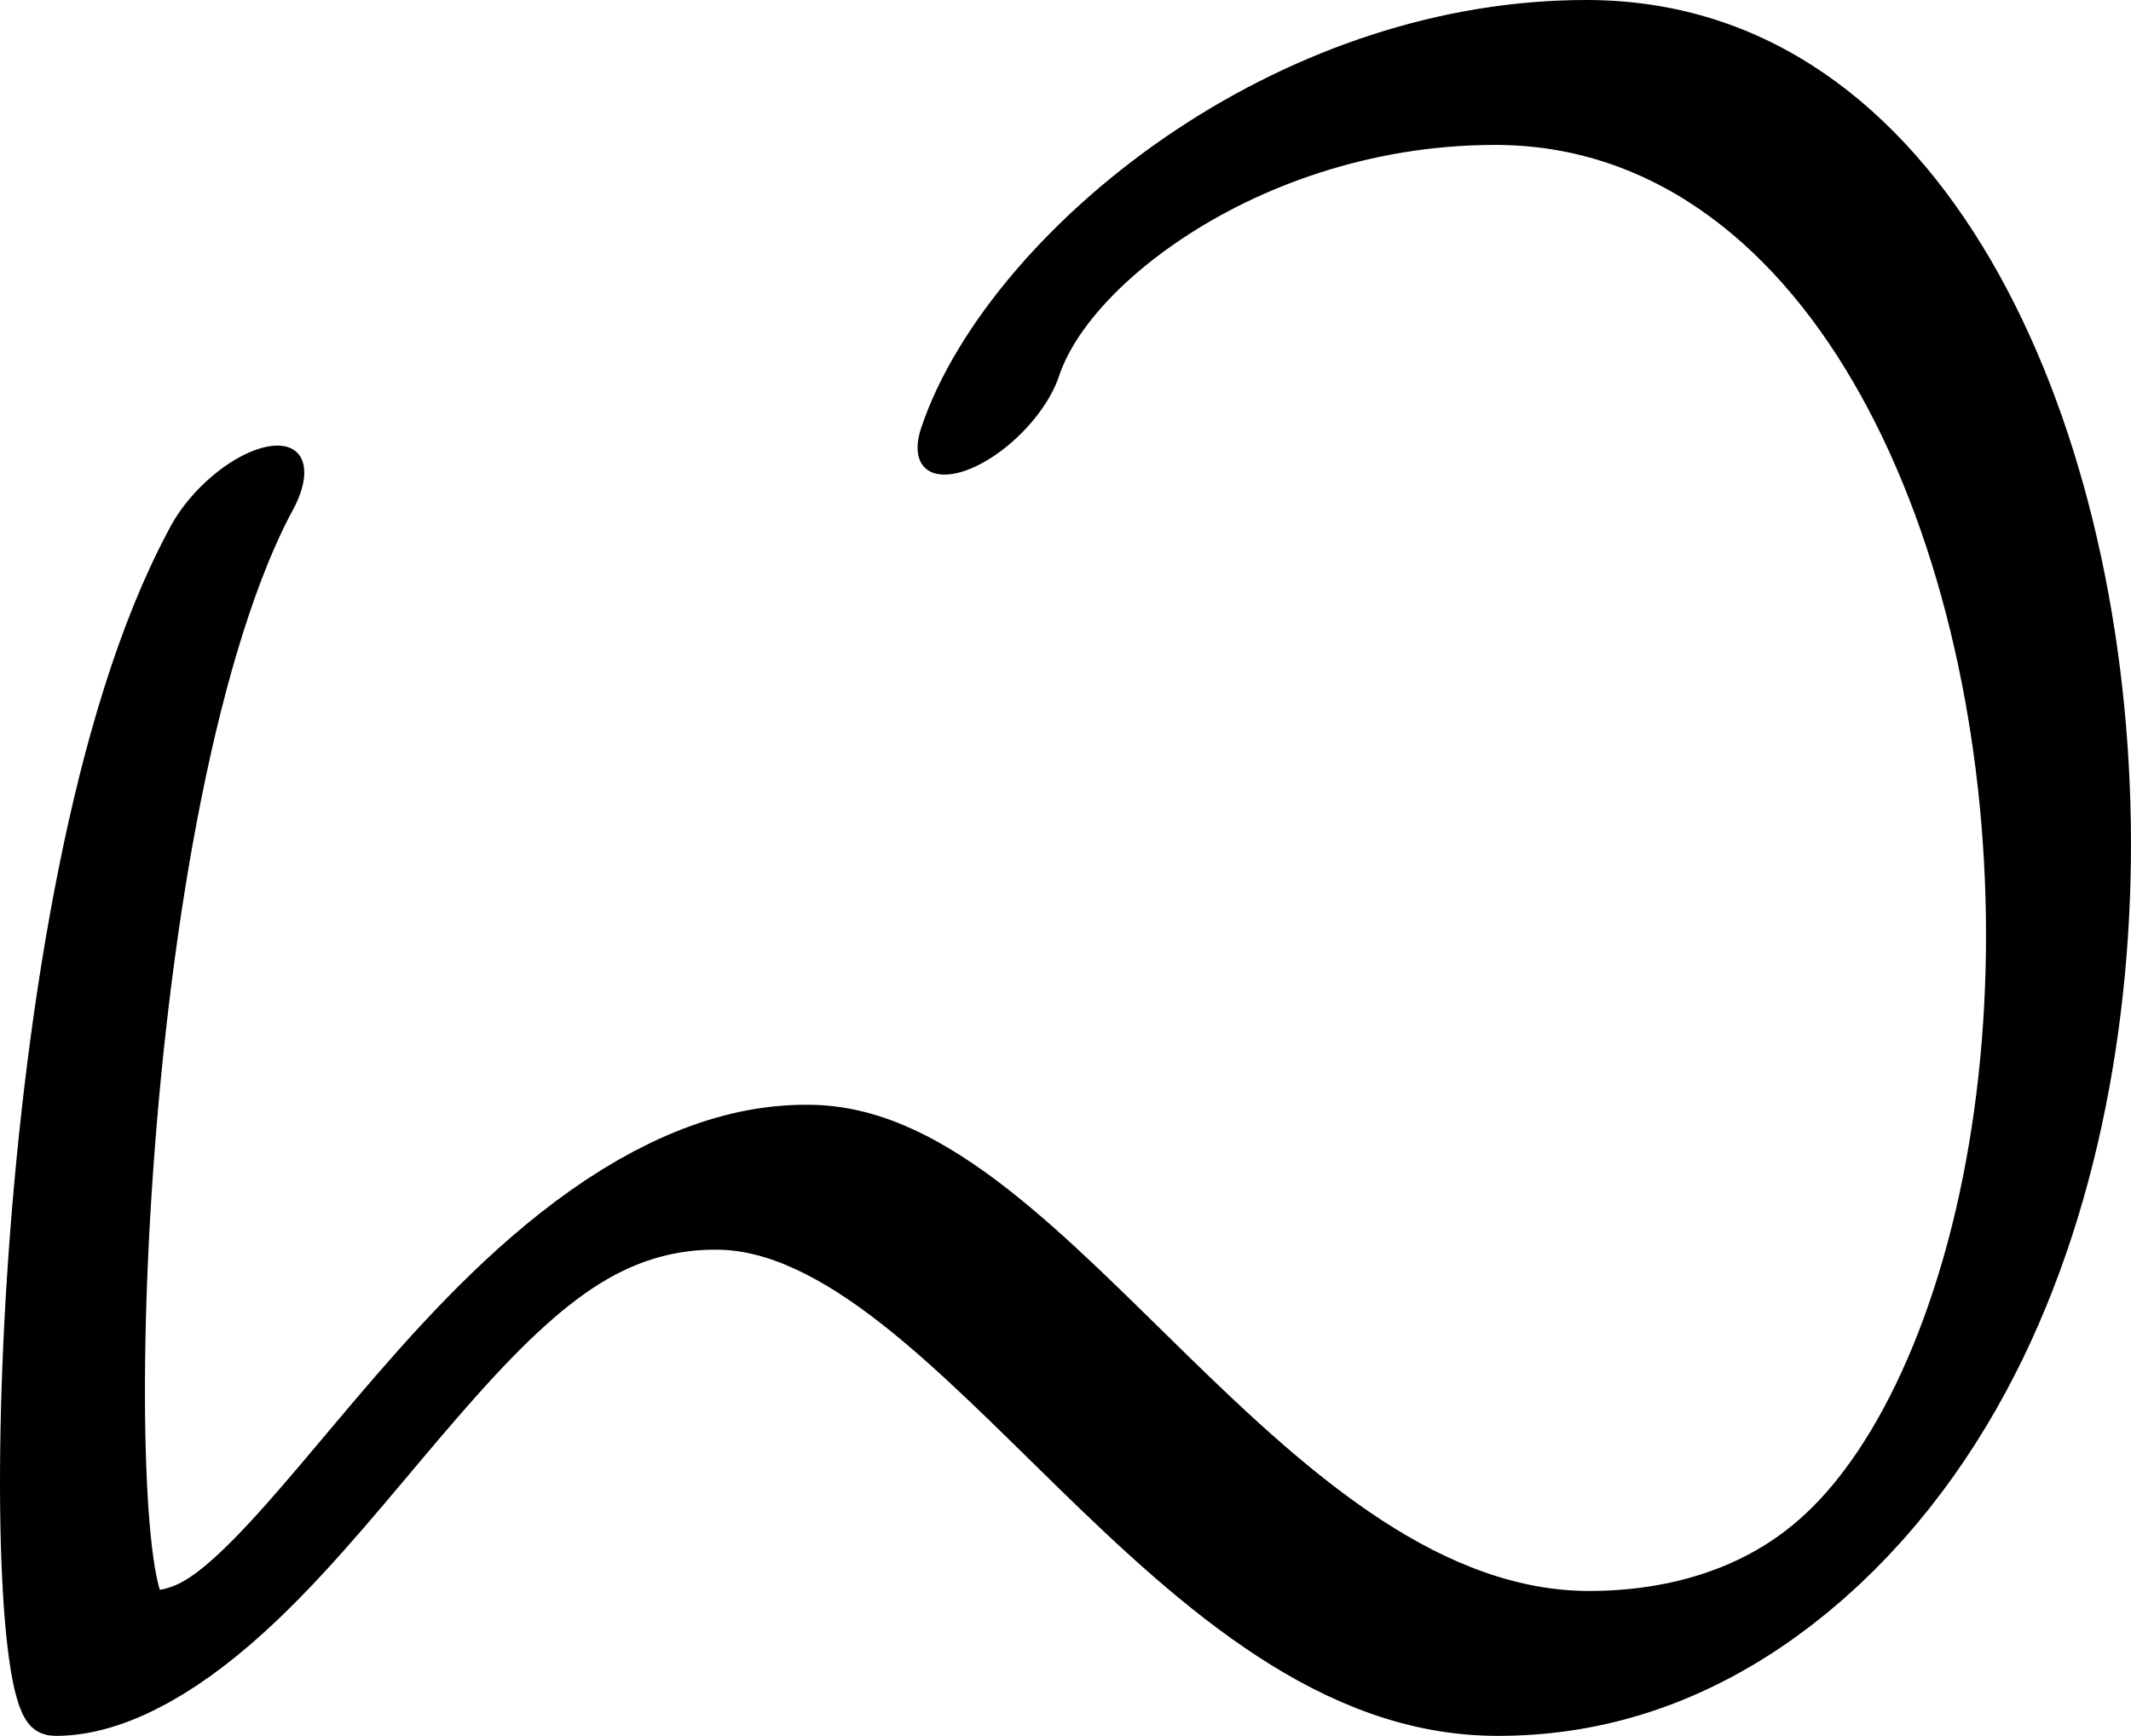
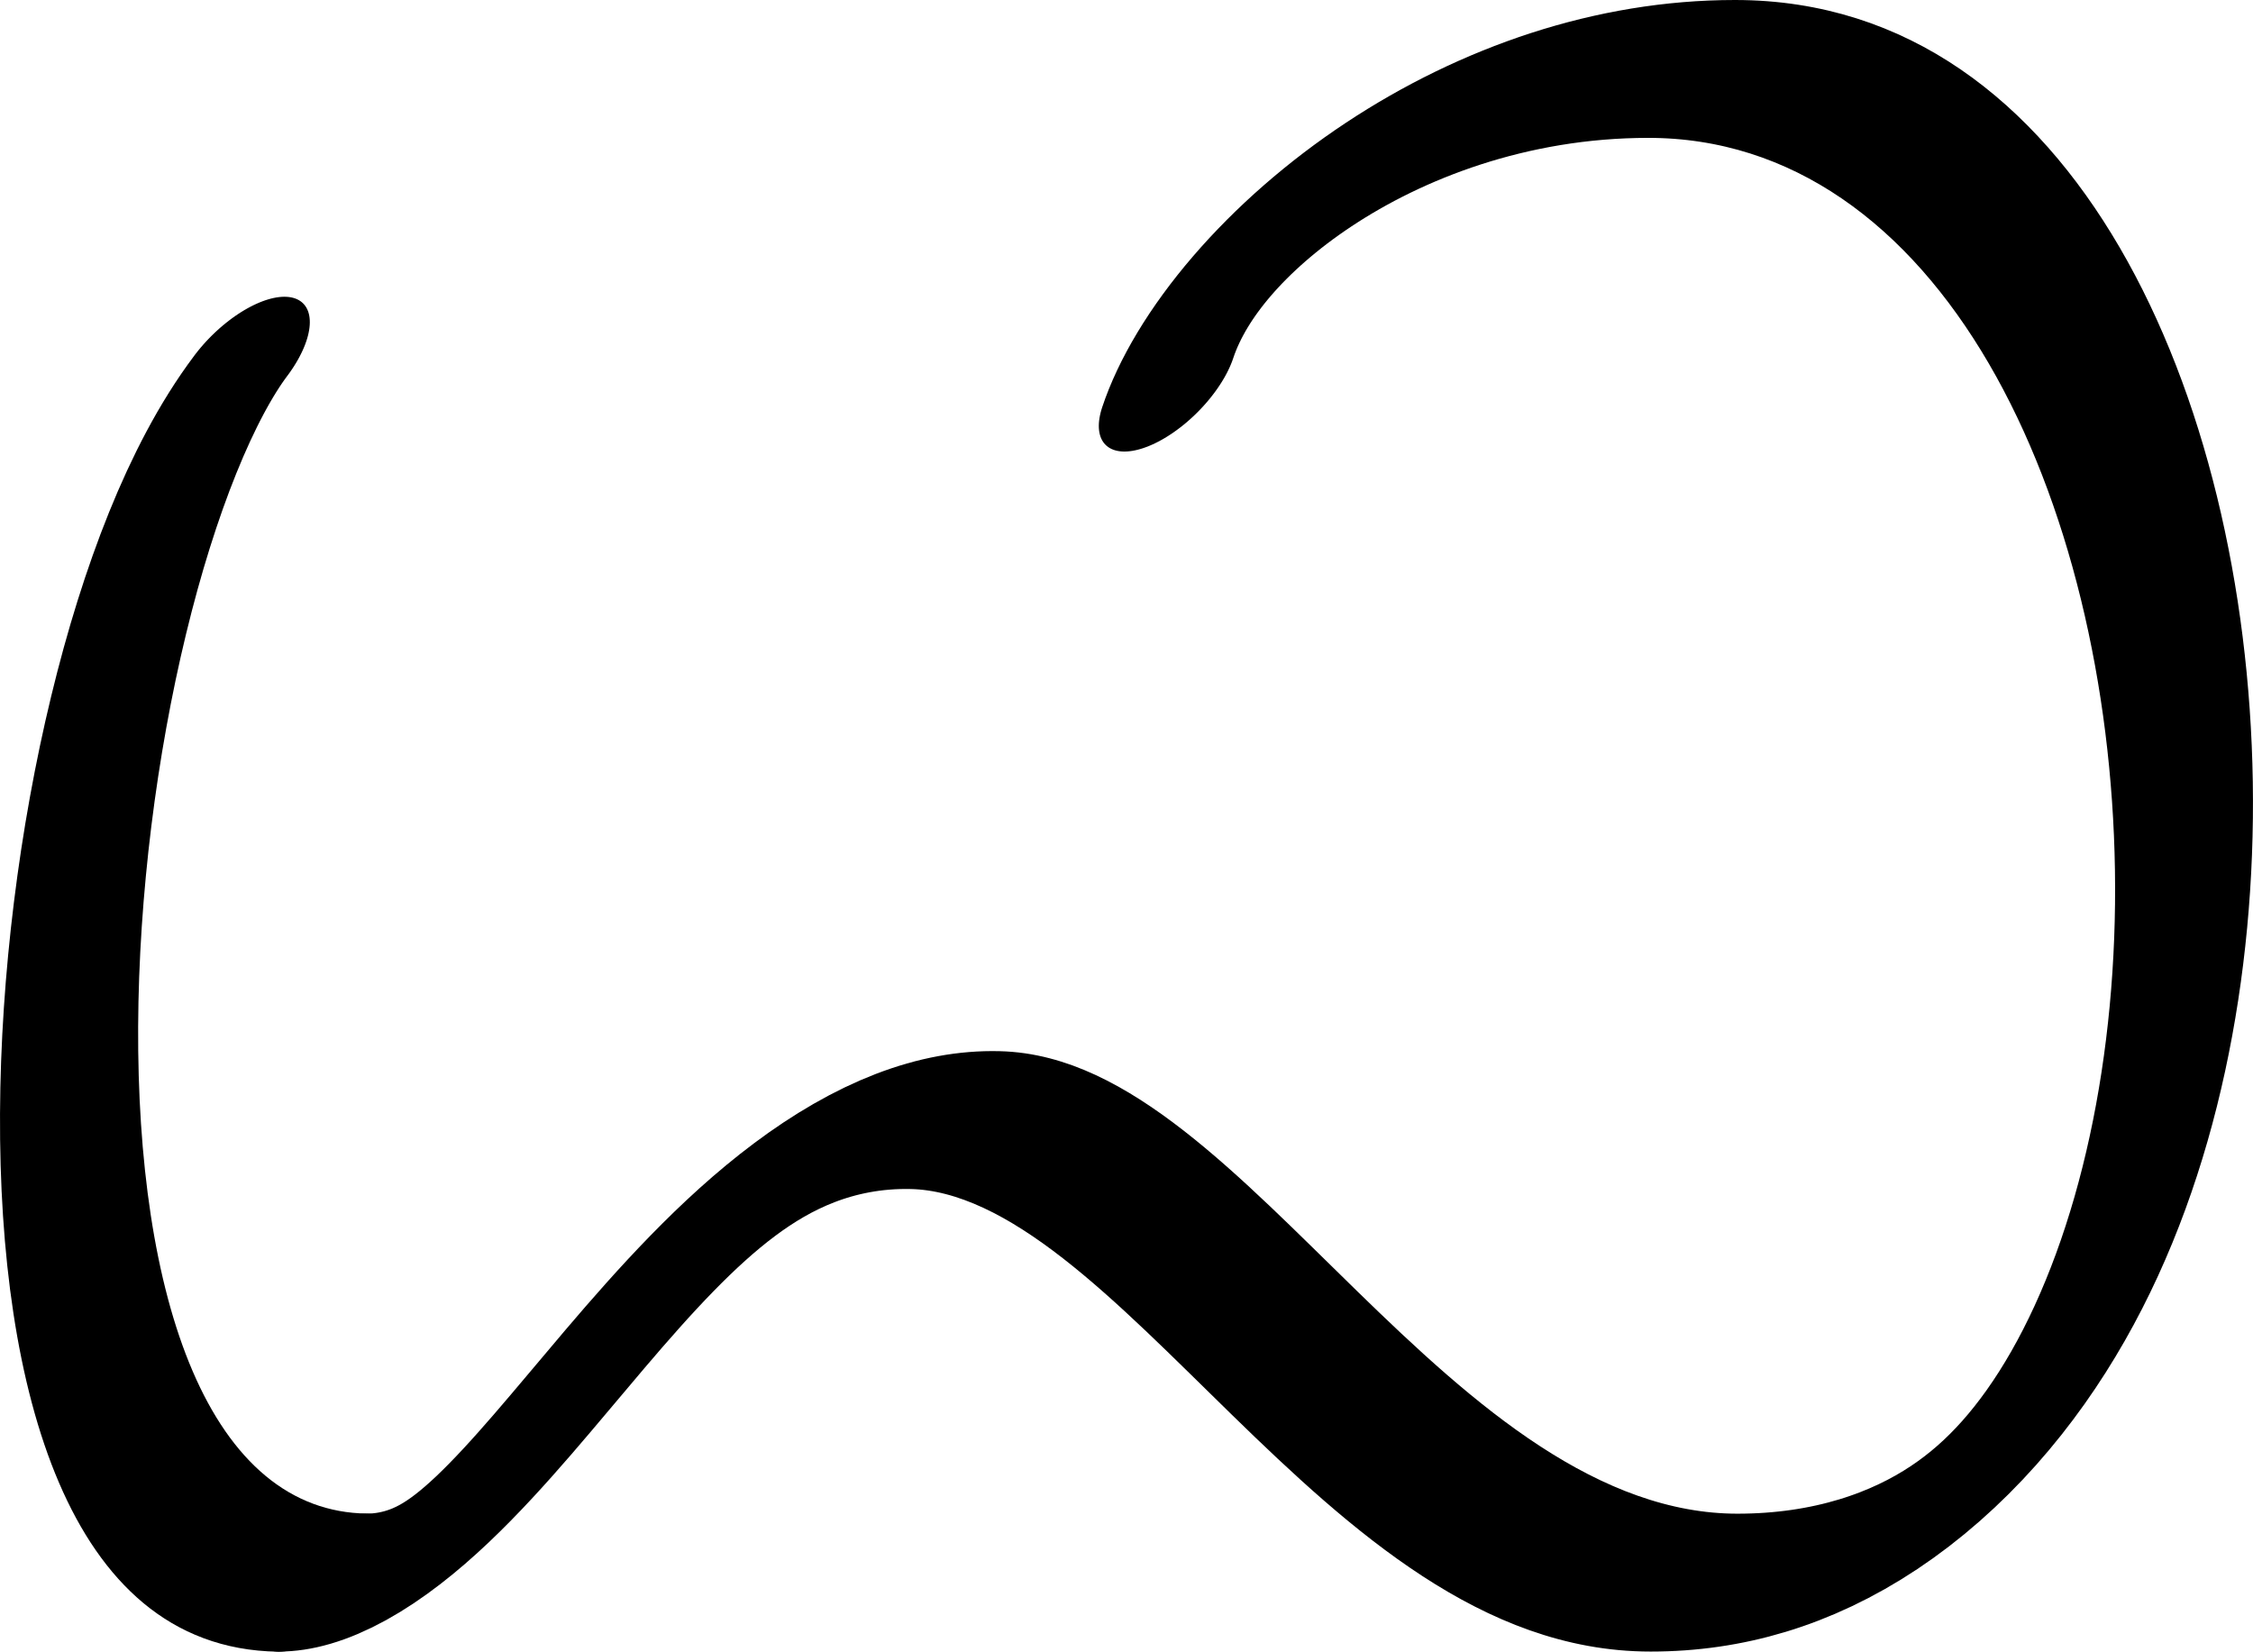
- <svg xmlns="http://www.w3.org/2000/svg" width="1084.113" height="883.273" viewBox="0 0 1084.113 883.273" version="1.1" id="svg5" xml:space="preserve">
+ <svg xmlns="http://www.w3.org/2000/svg" width="1204.999" height="883.341" viewBox="0 0 1204.999 883.341" version="1.1" id="svg5" xml:space="preserve">
  <defs id="defs2" />
-   <g style="display:inline" id="g544" transform="translate(-251.6487,-316.4526)">
-     <g id="g2075" transform="matrix(0.3460972,0.3460972,-0.7250297,0.7250297,1032.137,8.647554)">
-       <path style="fill:none;stroke:#000000;stroke-width:91.784;stroke-linecap:round;stroke-linejoin:round" d="M -131.692,850.989 C -23.33,1025.382 575.007,1317.463 614.355,1298.68 762.093,1228.157 523.659,995.96 745.953,894.689 925.889,812.715 1437.192,905.894 1674.23,792.742 2196.735,543.321 992.081,1.818 502.808,235.375 300.808,331.801 270.04,477.187 340.381,544.277" id="path2072" />
+   <g style="display:inline" id="g544" transform="translate(-278.0897,-311.1168)">
+     <g id="g2075" transform="matrix(0.3460972,0.3460972,-0.7250297,0.7250297,1179.463,3.311728)">
+       <path style="fill:none;stroke:#000000;stroke-width:91.784;stroke-linecap:round;stroke-linejoin:round" d="M 614.355,1298.68 C 762.093,1228.157 523.659,995.96 745.953,894.689 925.889,812.715 1437.192,905.894 1674.23,792.742 2196.735,543.321 992.081,1.818 502.808,235.375 300.808,331.801 270.04,477.187 340.381,544.277" id="path2072" />
+     </g>
+     <g id="use1205" transform="matrix(0.3458266,0.3458266,-0.7289583,0.7289583,1072.32,-37.4225)" style="display:inline">
+       <path style="fill:none;stroke:#000000;stroke-width:91.562;stroke-linecap:round;stroke-linejoin:round" d="m -175.346,829.713 c 49.919,167.803 713.591,550.254 1003.985,416.417" id="path3640" />
    </g>
  </g>
</svg>
